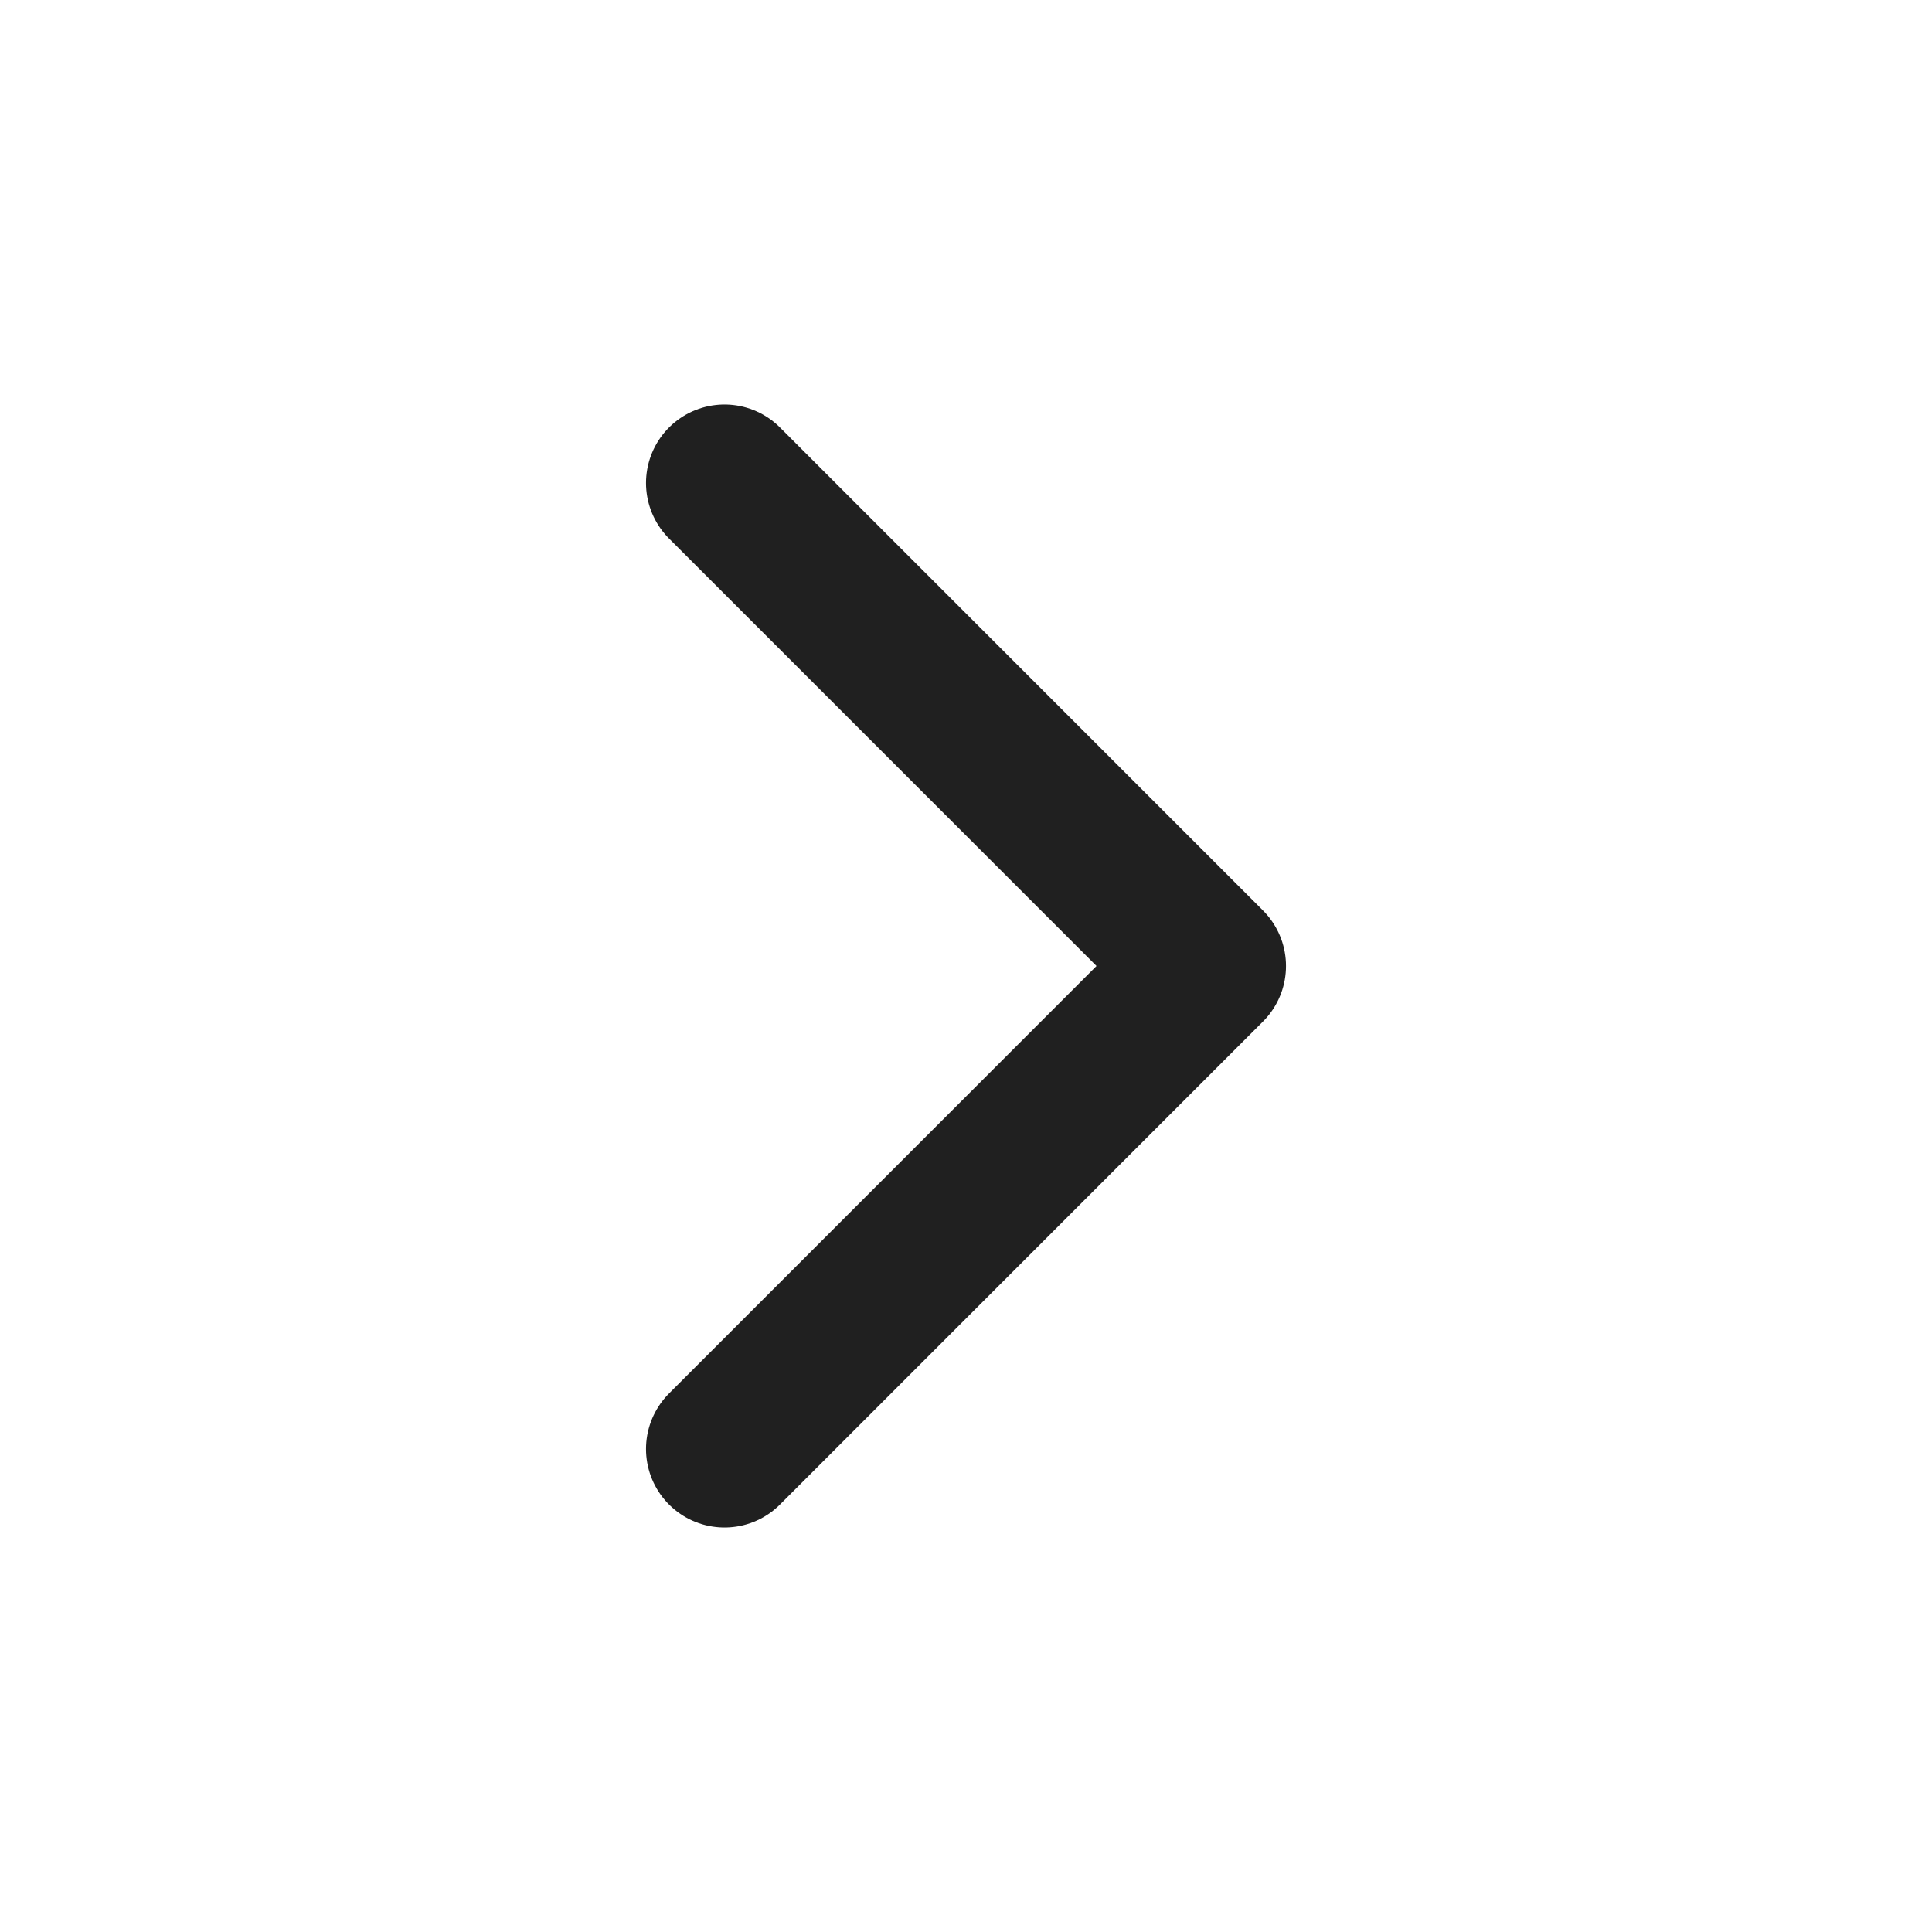
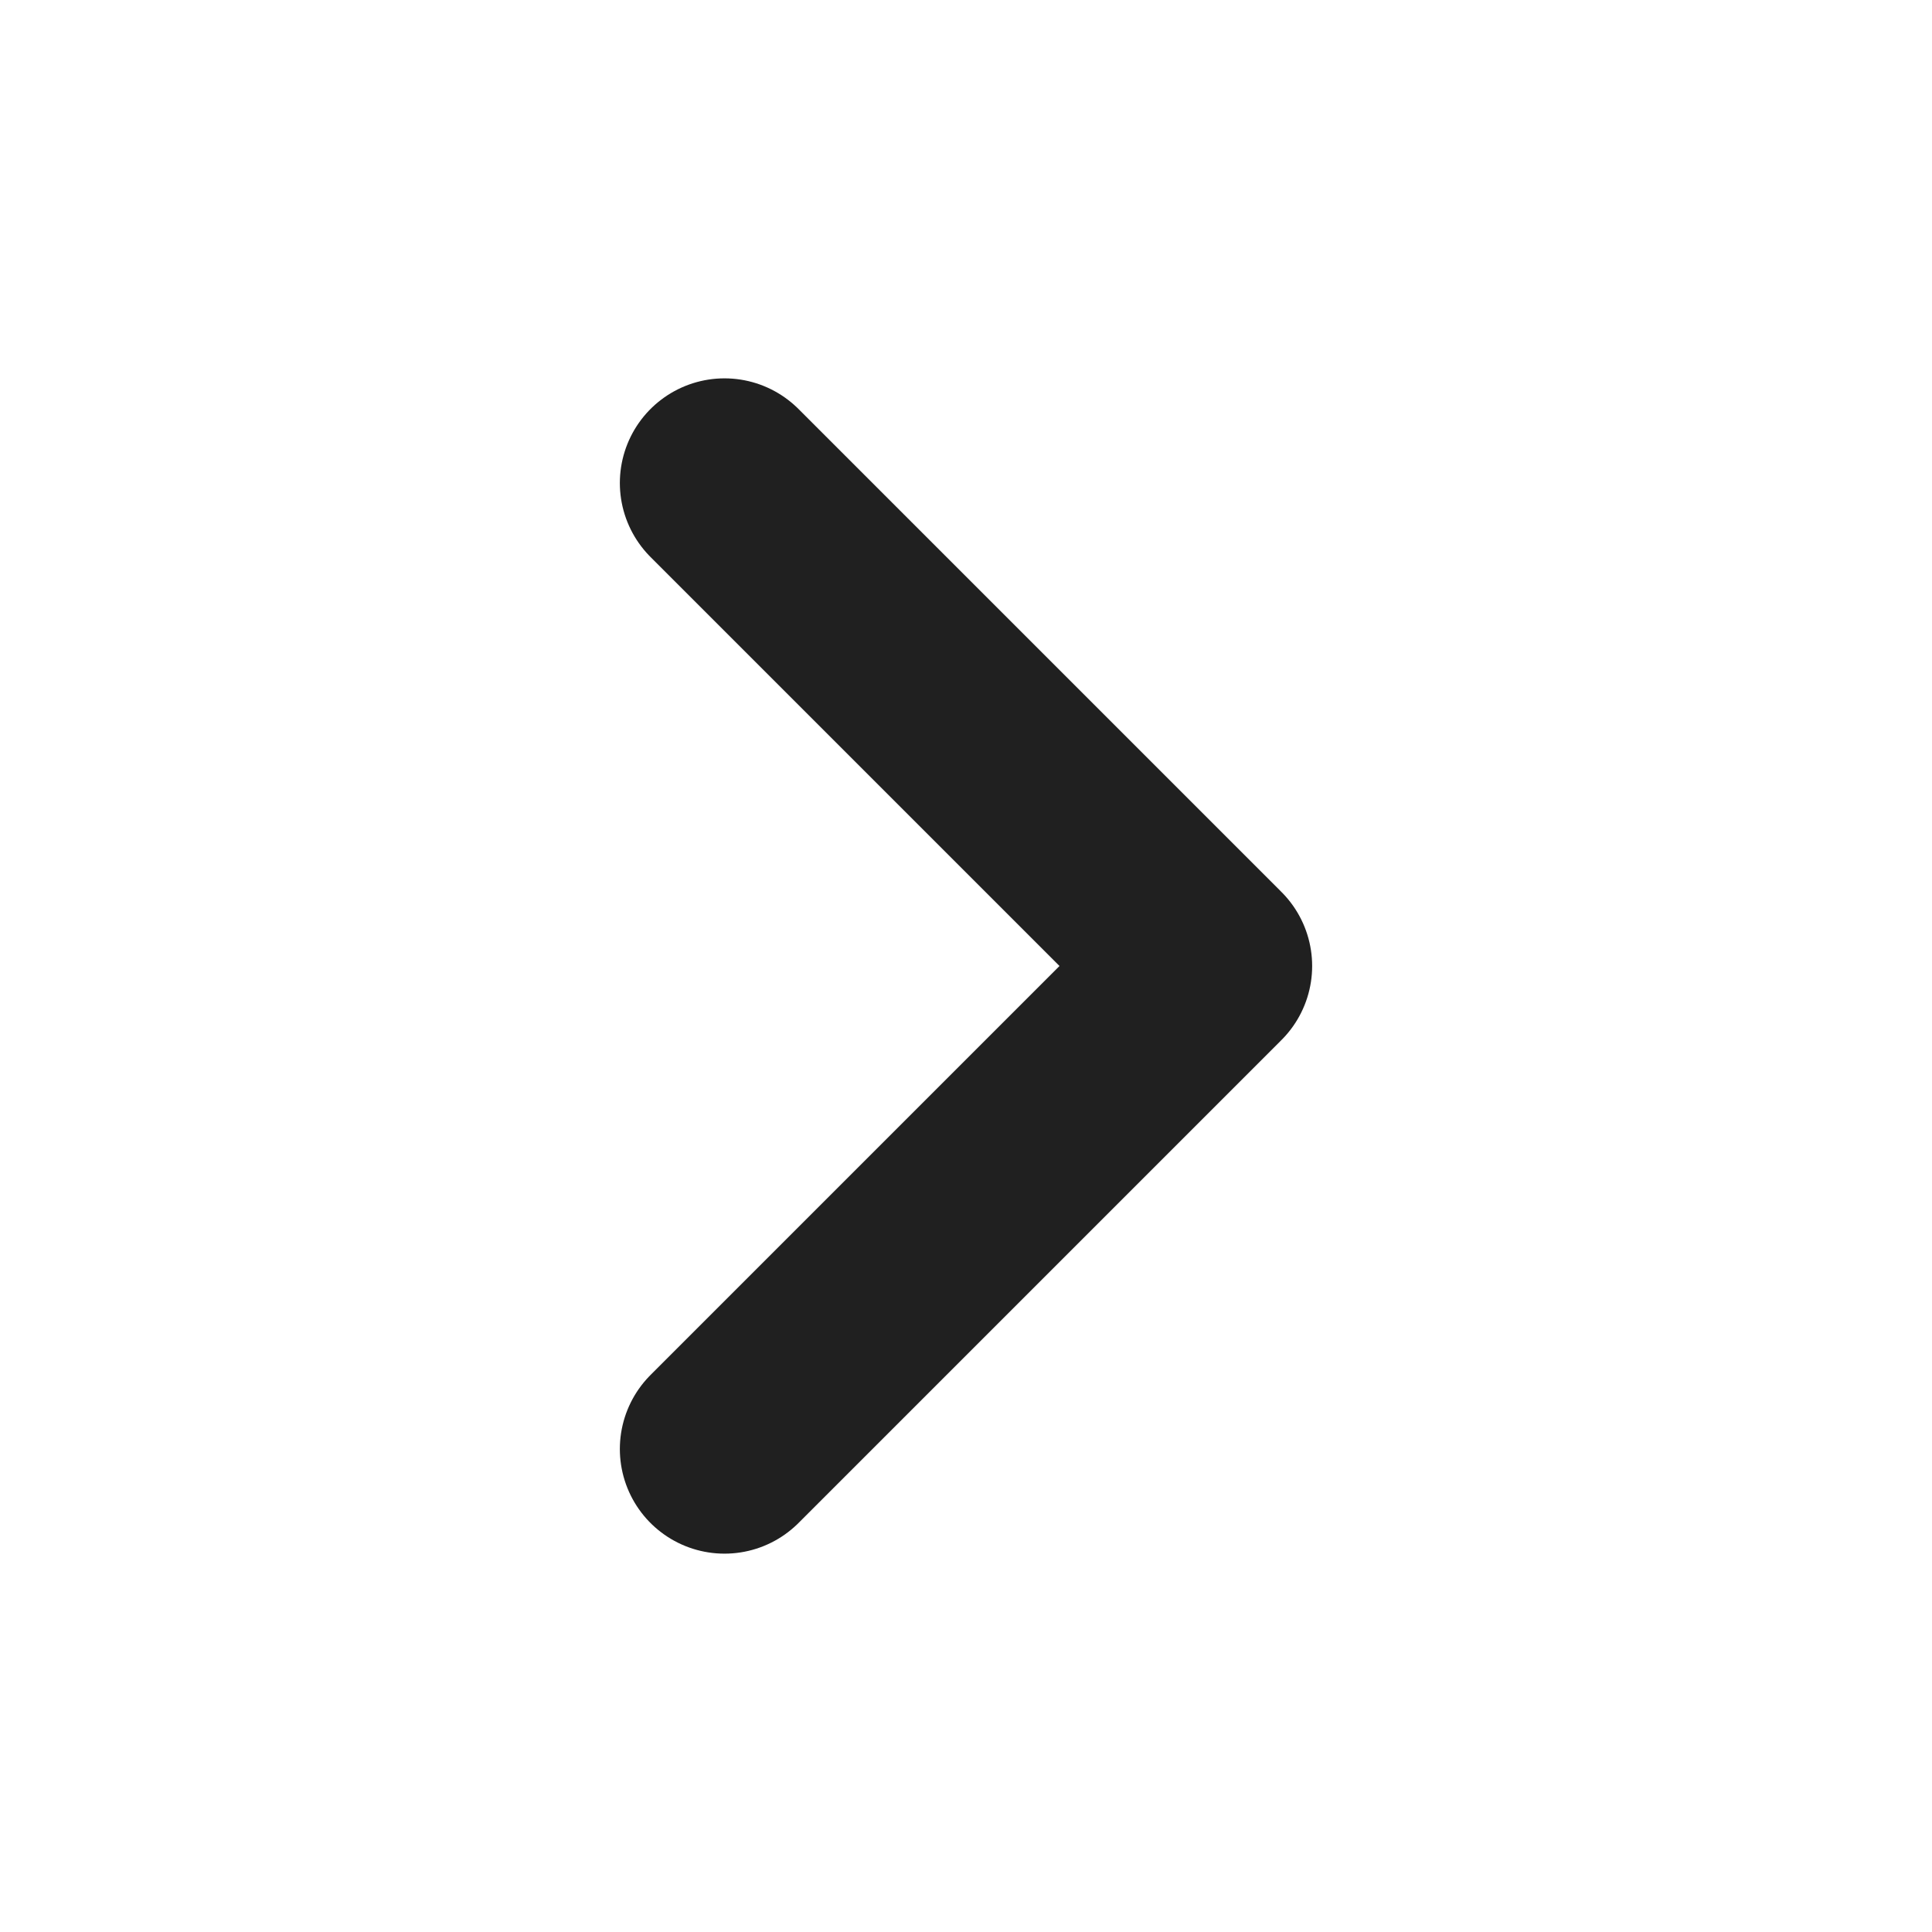
- <svg xmlns="http://www.w3.org/2000/svg" width="16" height="16" viewBox="0 0 16 16" fill="none">
-   <path d="M-580 -188C-580 -192.418 -576.418 -196 -572 -196H492C496.418 -196 500 -192.418 500 -188V1466C500 1470.42 496.418 1474 492 1474H-572C-576.418 1474 -580 1470.42 -580 1466V-188Z" fill="white" />
-   <path d="M-572 -196V-195H492V-196V-197H-572V-196ZM500 -188H499V1466H500H501V-188H500ZM492 1474V1473H-572V1474V1475H492V1474ZM-580 1466H-579V-188H-580H-581V1466H-580ZM-572 1474V1473C-575.866 1473 -579 1469.87 -579 1466H-580H-581C-581 1470.97 -576.971 1475 -572 1475V1474ZM500 1466H499C499 1469.87 495.866 1473 492 1473V1474V1475C496.971 1475 501 1470.97 501 1466H500ZM492 -196V-195C495.866 -195 499 -191.866 499 -188H500H501C501 -192.971 496.971 -197 492 -197V-196ZM-572 -196V-197C-576.971 -197 -581 -192.971 -581 -188H-580H-579C-579 -191.866 -575.866 -195 -572 -195V-196Z" fill="#F1F1F1" />
-   <path d="M6 12L10 8L6 4" stroke="#202020" stroke-width="1.3" stroke-linecap="round" stroke-linejoin="round" />
+ <svg xmlns="http://www.w3.org/2000/svg" width="12" height="12" viewBox="0 0 12 12" fill="none">
+   <path d="M-652 -92C-652 -96.418 -648.418 -100 -644 -100H420C424.418 -100 428 -96.418 428 -92V1562C428 1566.42 424.418 1570 420 1570H-644C-648.418 1570 -652 1566.42 -652 1562V-92Z" fill="white" />
+   <path d="M-644 -100V-99H420V-100V-101H-644V-100ZM428 -92H427V1562H428H429V-92H428ZM420 1570V1569H-644V1570V1571H420V1570ZM-652 1562H-651V-92H-652H-653V1562H-652ZM-644 1570V1569C-647.866 1569 -651 1565.87 -651 1562H-652H-653C-653 1566.97 -648.971 1571 -644 1571V1570ZM428 1562H427C427 1565.87 423.866 1569 420 1569V1570V1571C424.971 1571 429 1566.97 429 1562H428ZM420 -100V-99C423.866 -99 427 -95.866 427 -92H428H429C429 -96.971 424.971 -101 420 -101V-100ZM-644 -100V-101C-648.971 -101 -653 -96.971 -653 -92H-652H-651C-651 -95.866 -647.866 -99 -644 -99V-100Z" fill="#F1F1F1" />
+   <path d="M4.5 9L7.5 6L4.5 3" stroke="#202020" stroke-width="1.3" stroke-linecap="round" stroke-linejoin="round" />
</svg>
